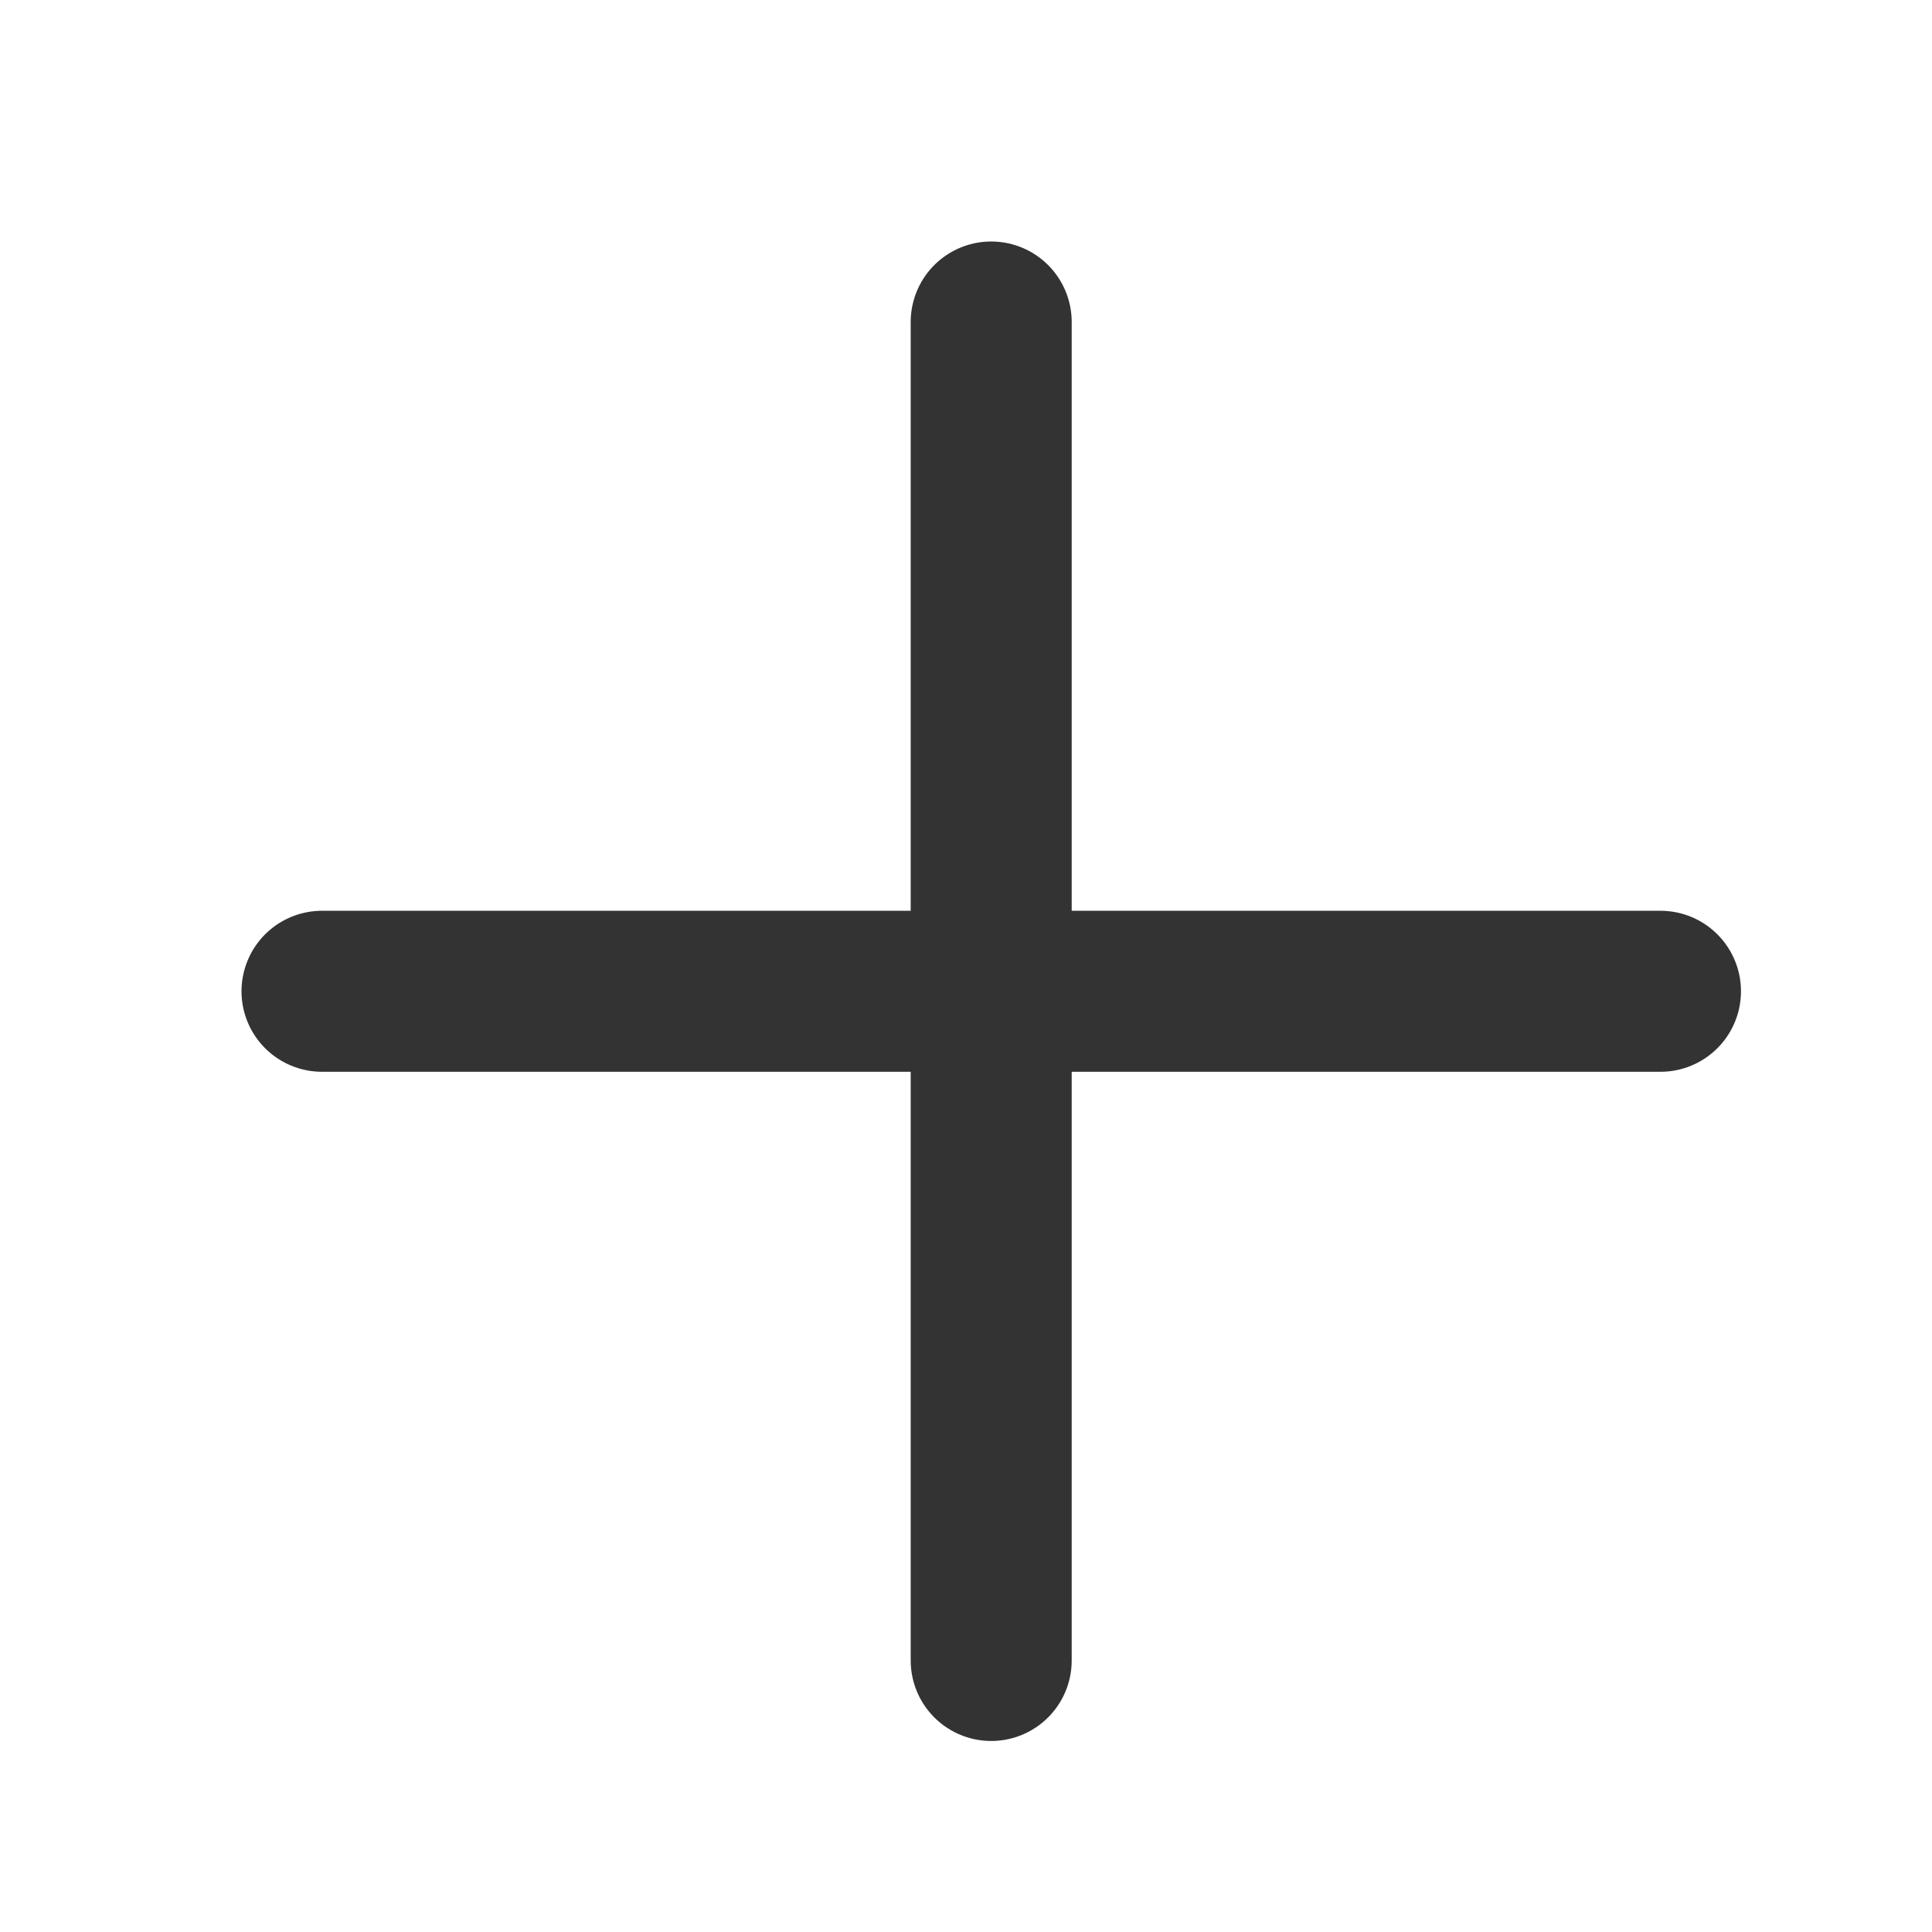
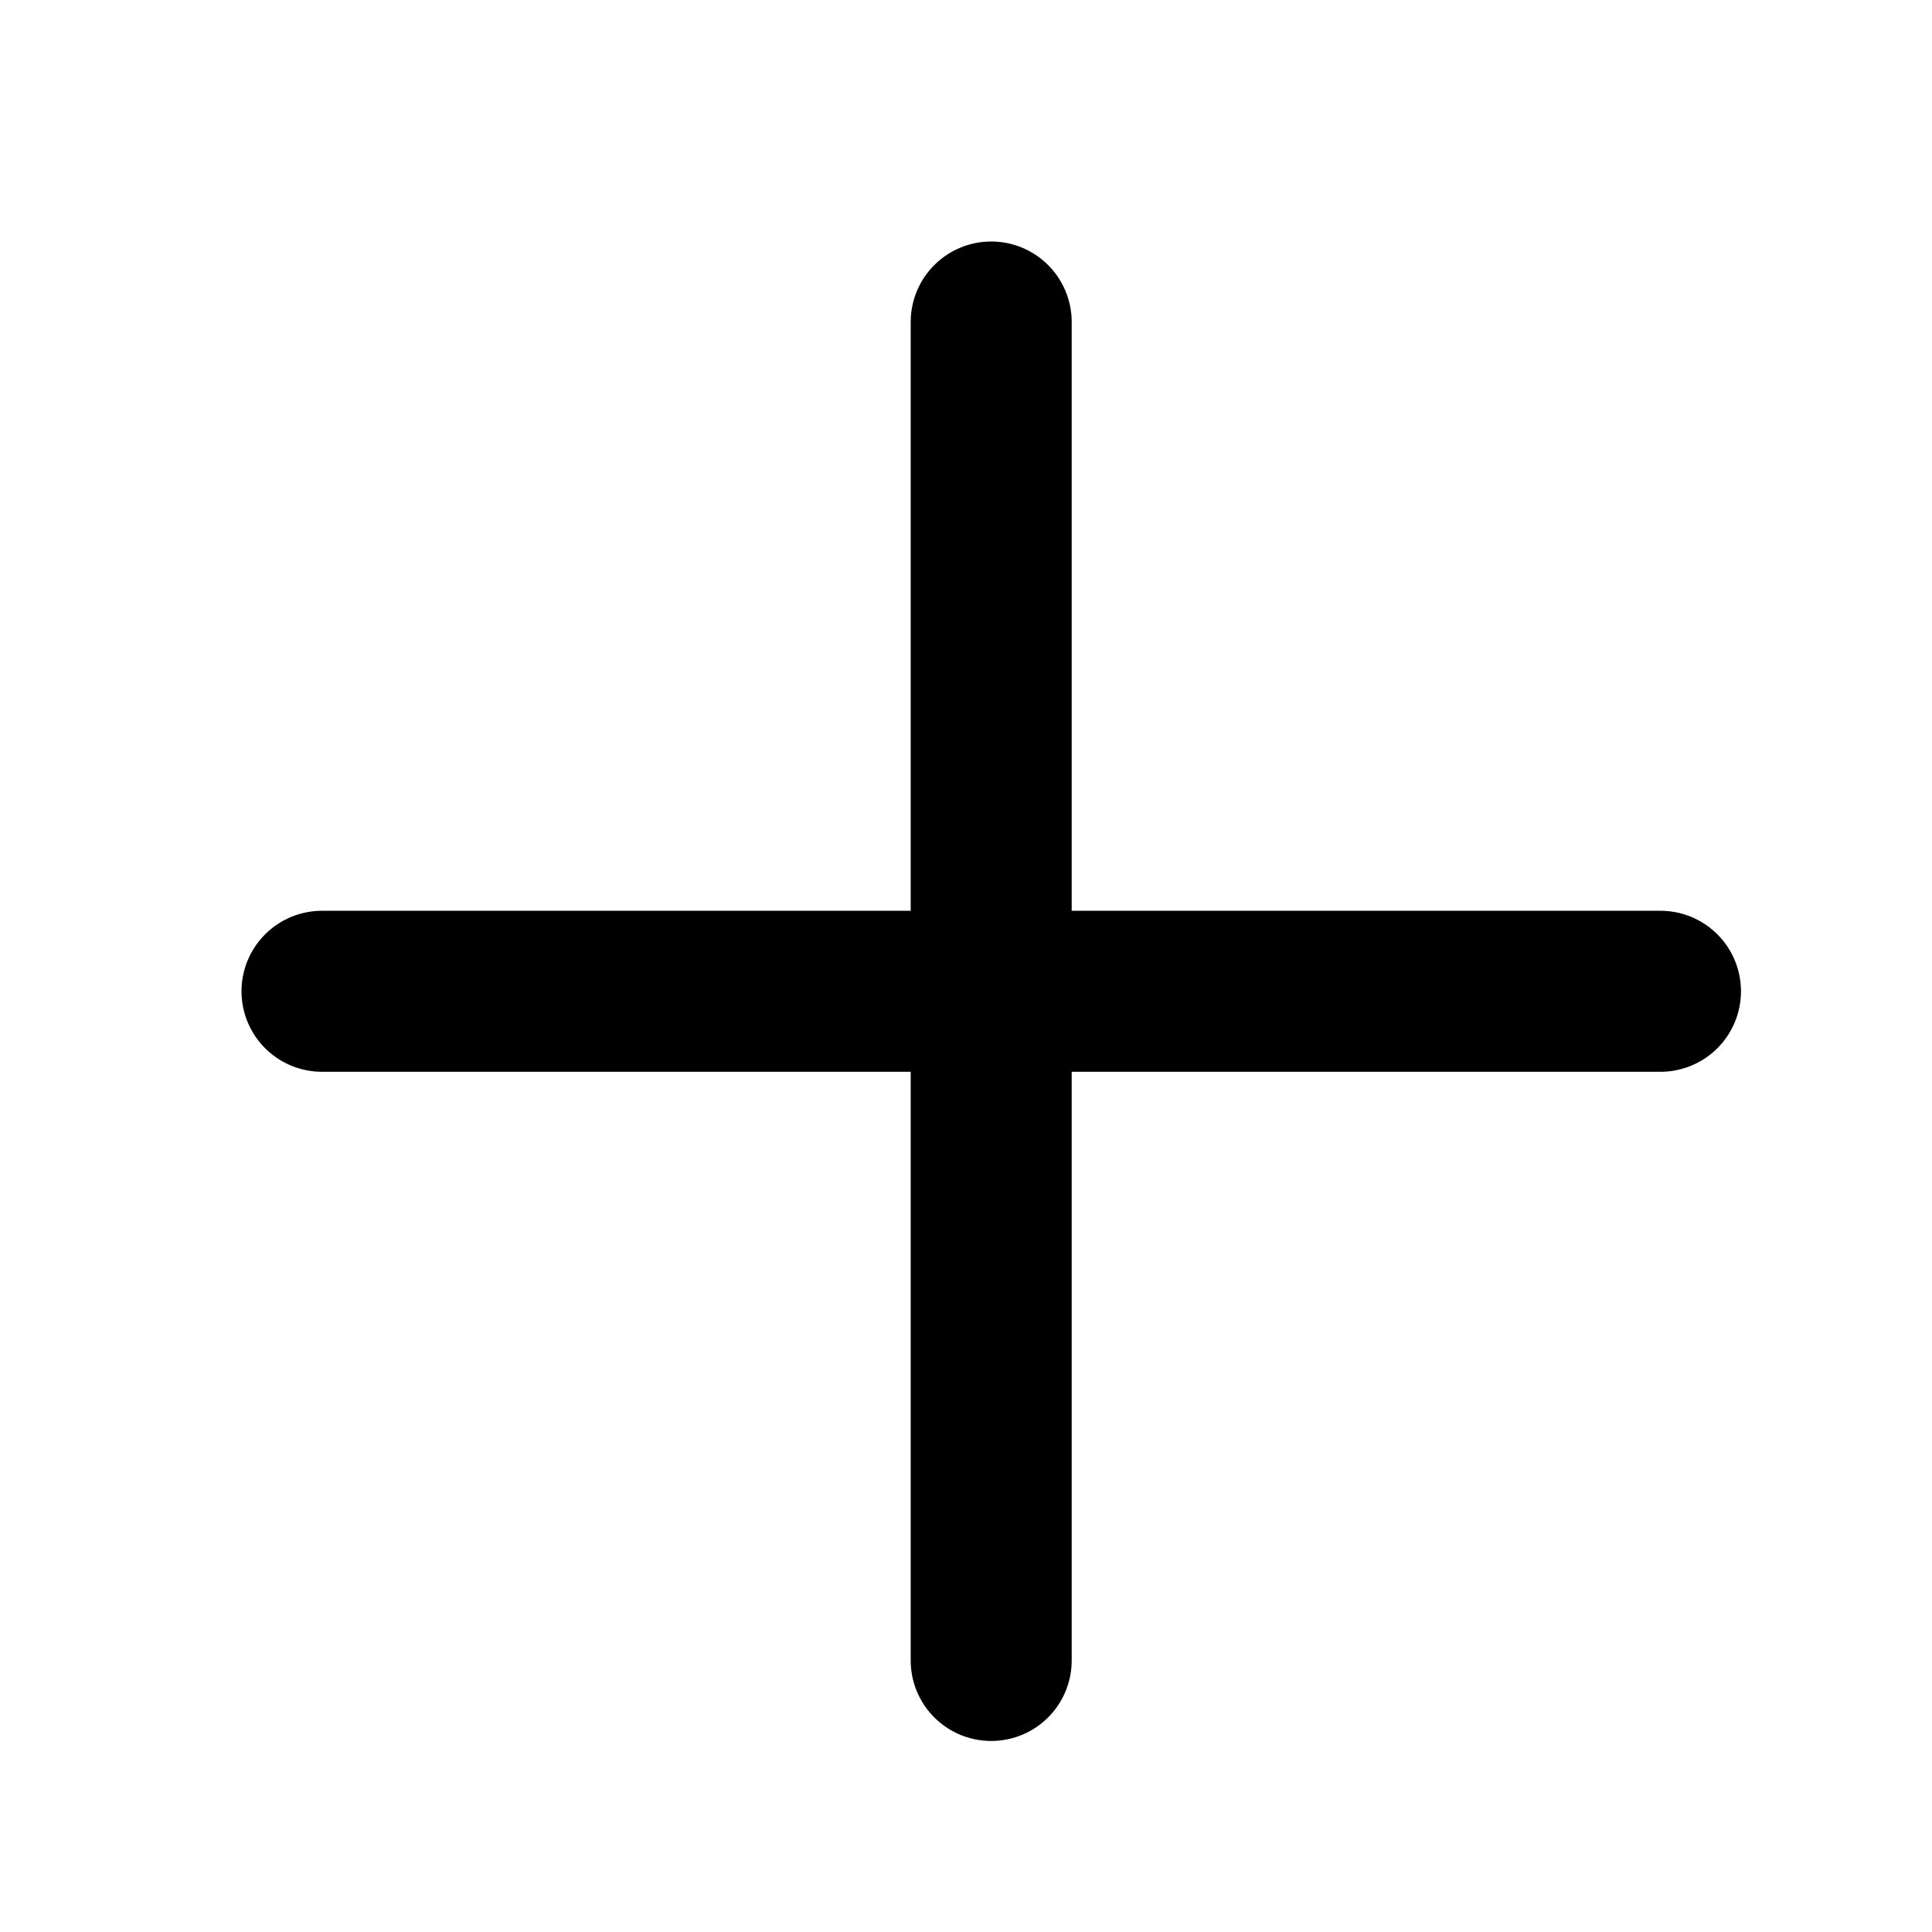
<svg xmlns="http://www.w3.org/2000/svg" width="24" height="24" viewBox="0 0 24 24" fill="none">
-   <path d="M20.627 12.314H4" stroke="#333333" stroke-width="2" stroke-linecap="round" stroke-linejoin="round" />
-   <path d="M12.313 4V20.627" stroke="#333333" stroke-width="2" stroke-linecap="round" stroke-linejoin="round" />
+   <path d="M20.627 12.314H4" stroke="currentColor" stroke-width="2" stroke-linecap="round" stroke-linejoin="round" />
+   <path d="M12.313 4V20.627" stroke="currentColor" stroke-width="2" stroke-linecap="round" stroke-linejoin="round" />
</svg>
